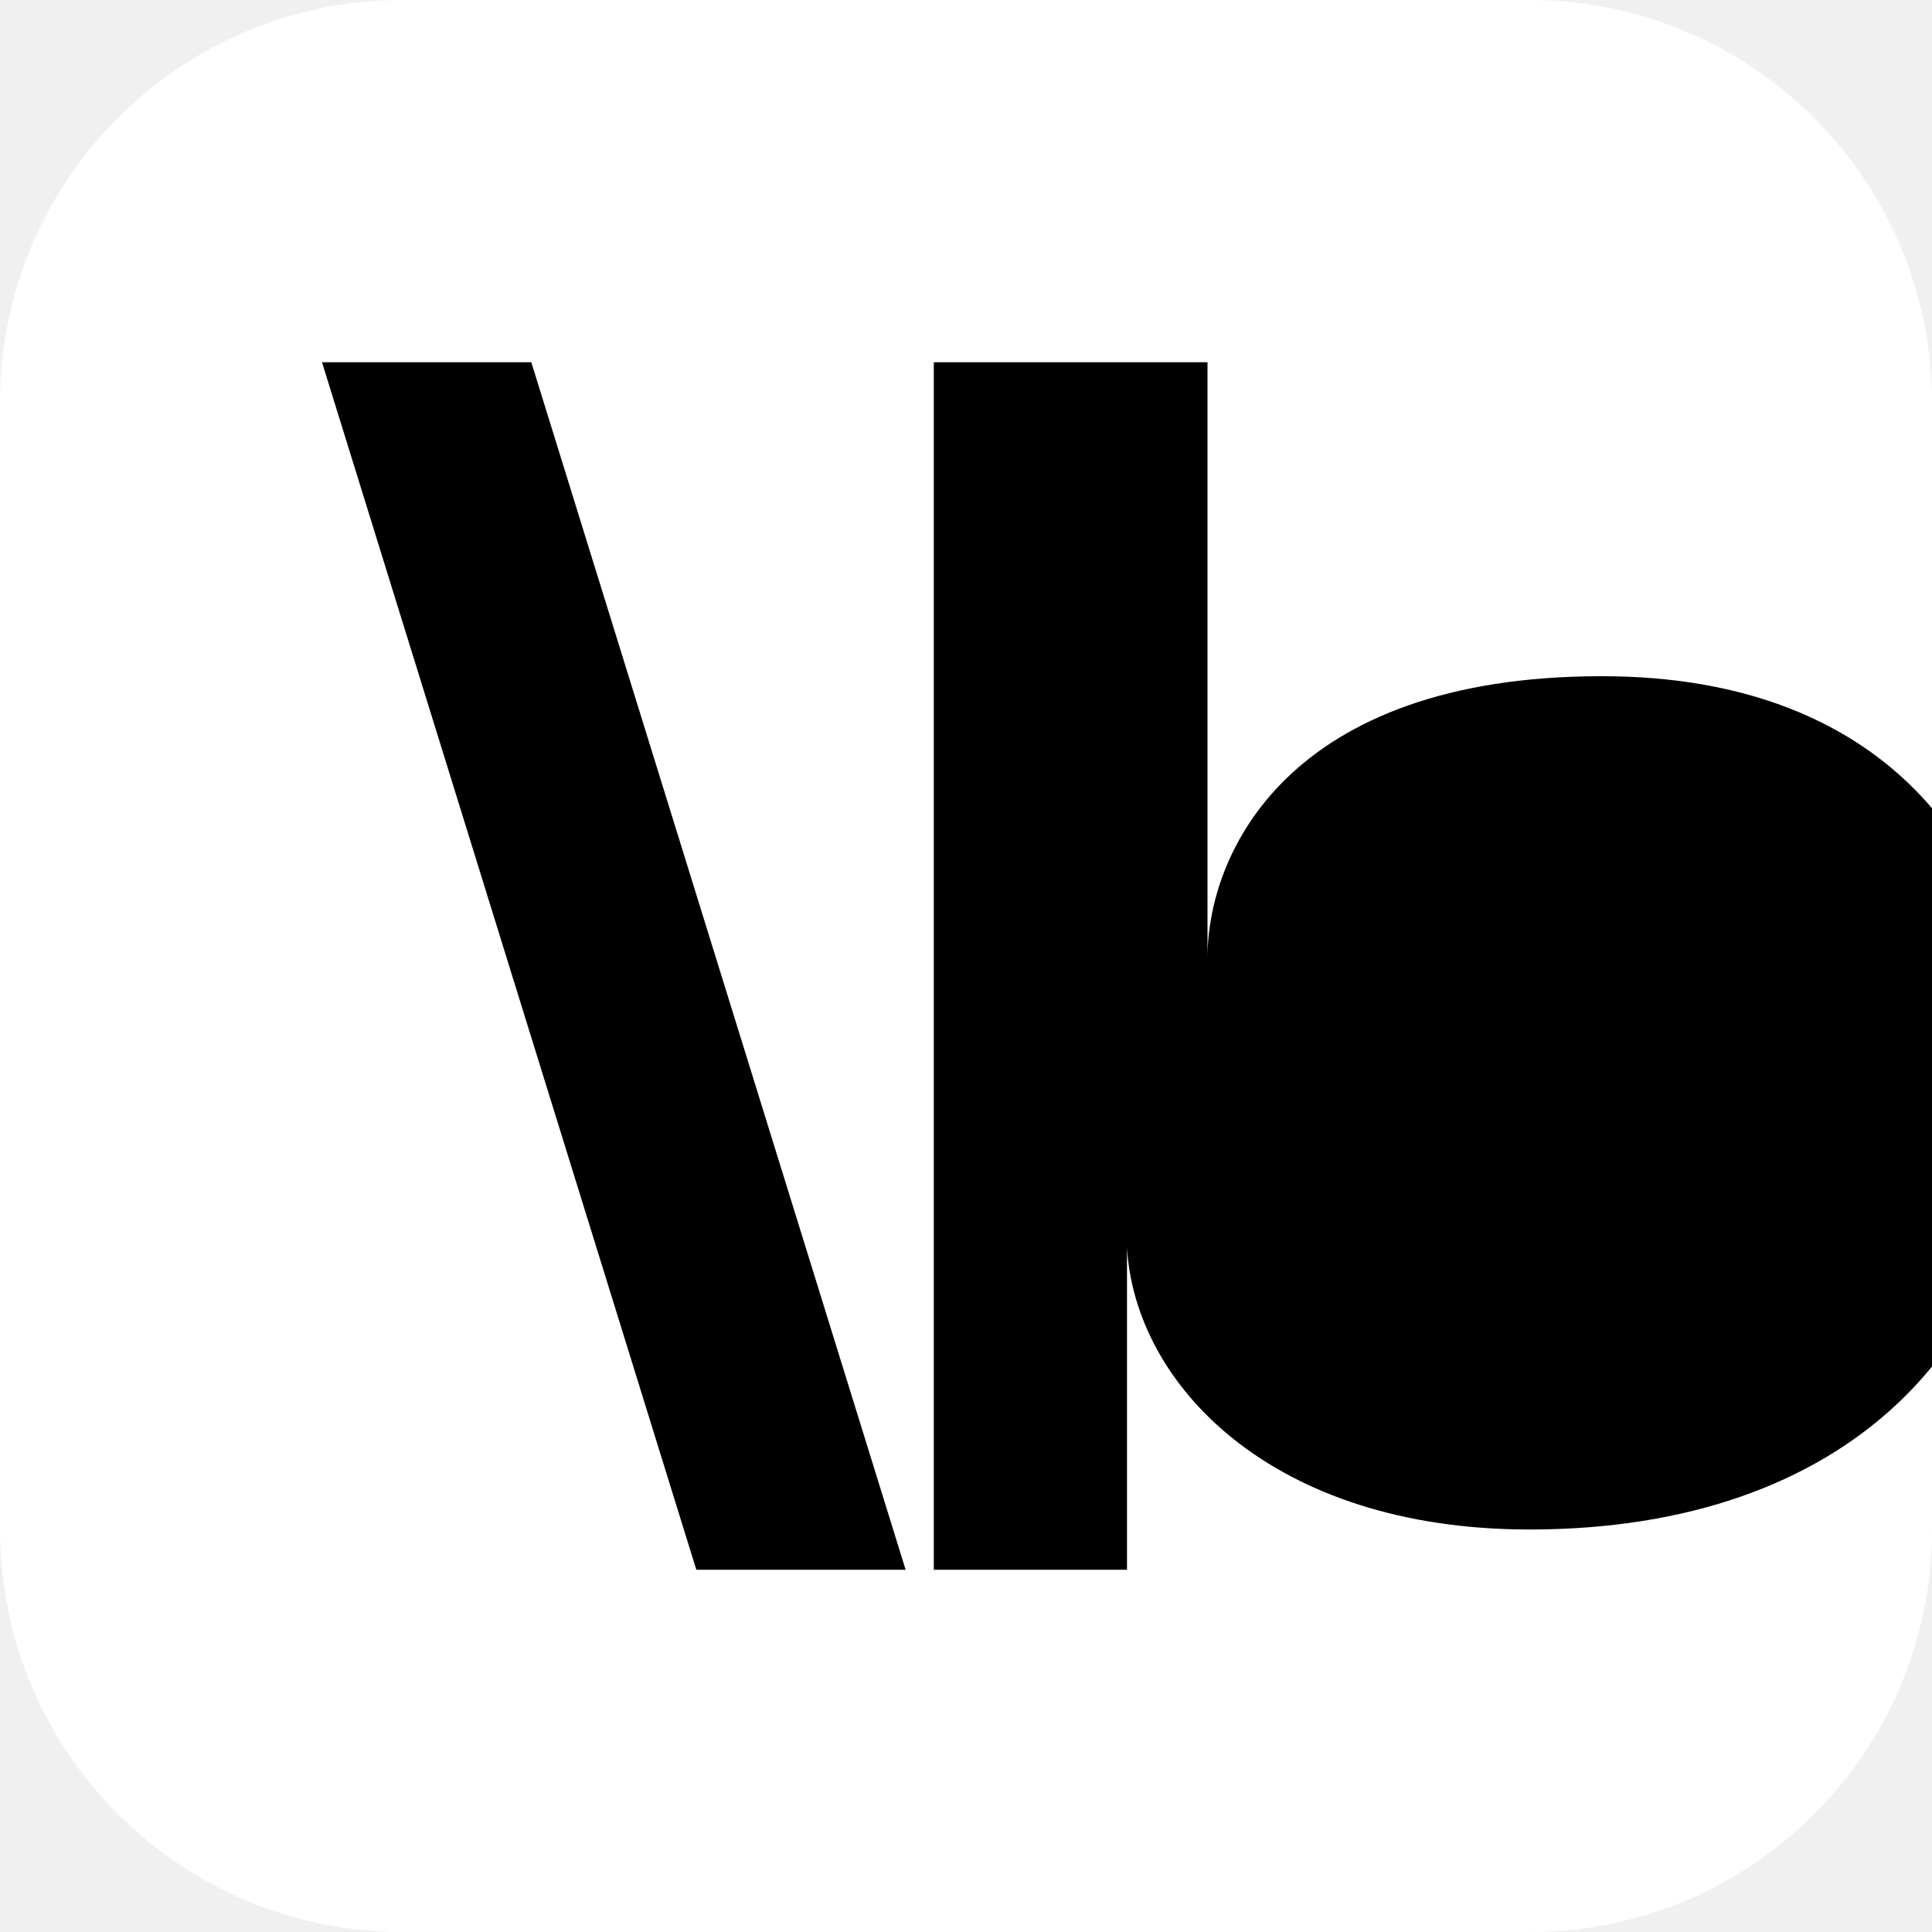
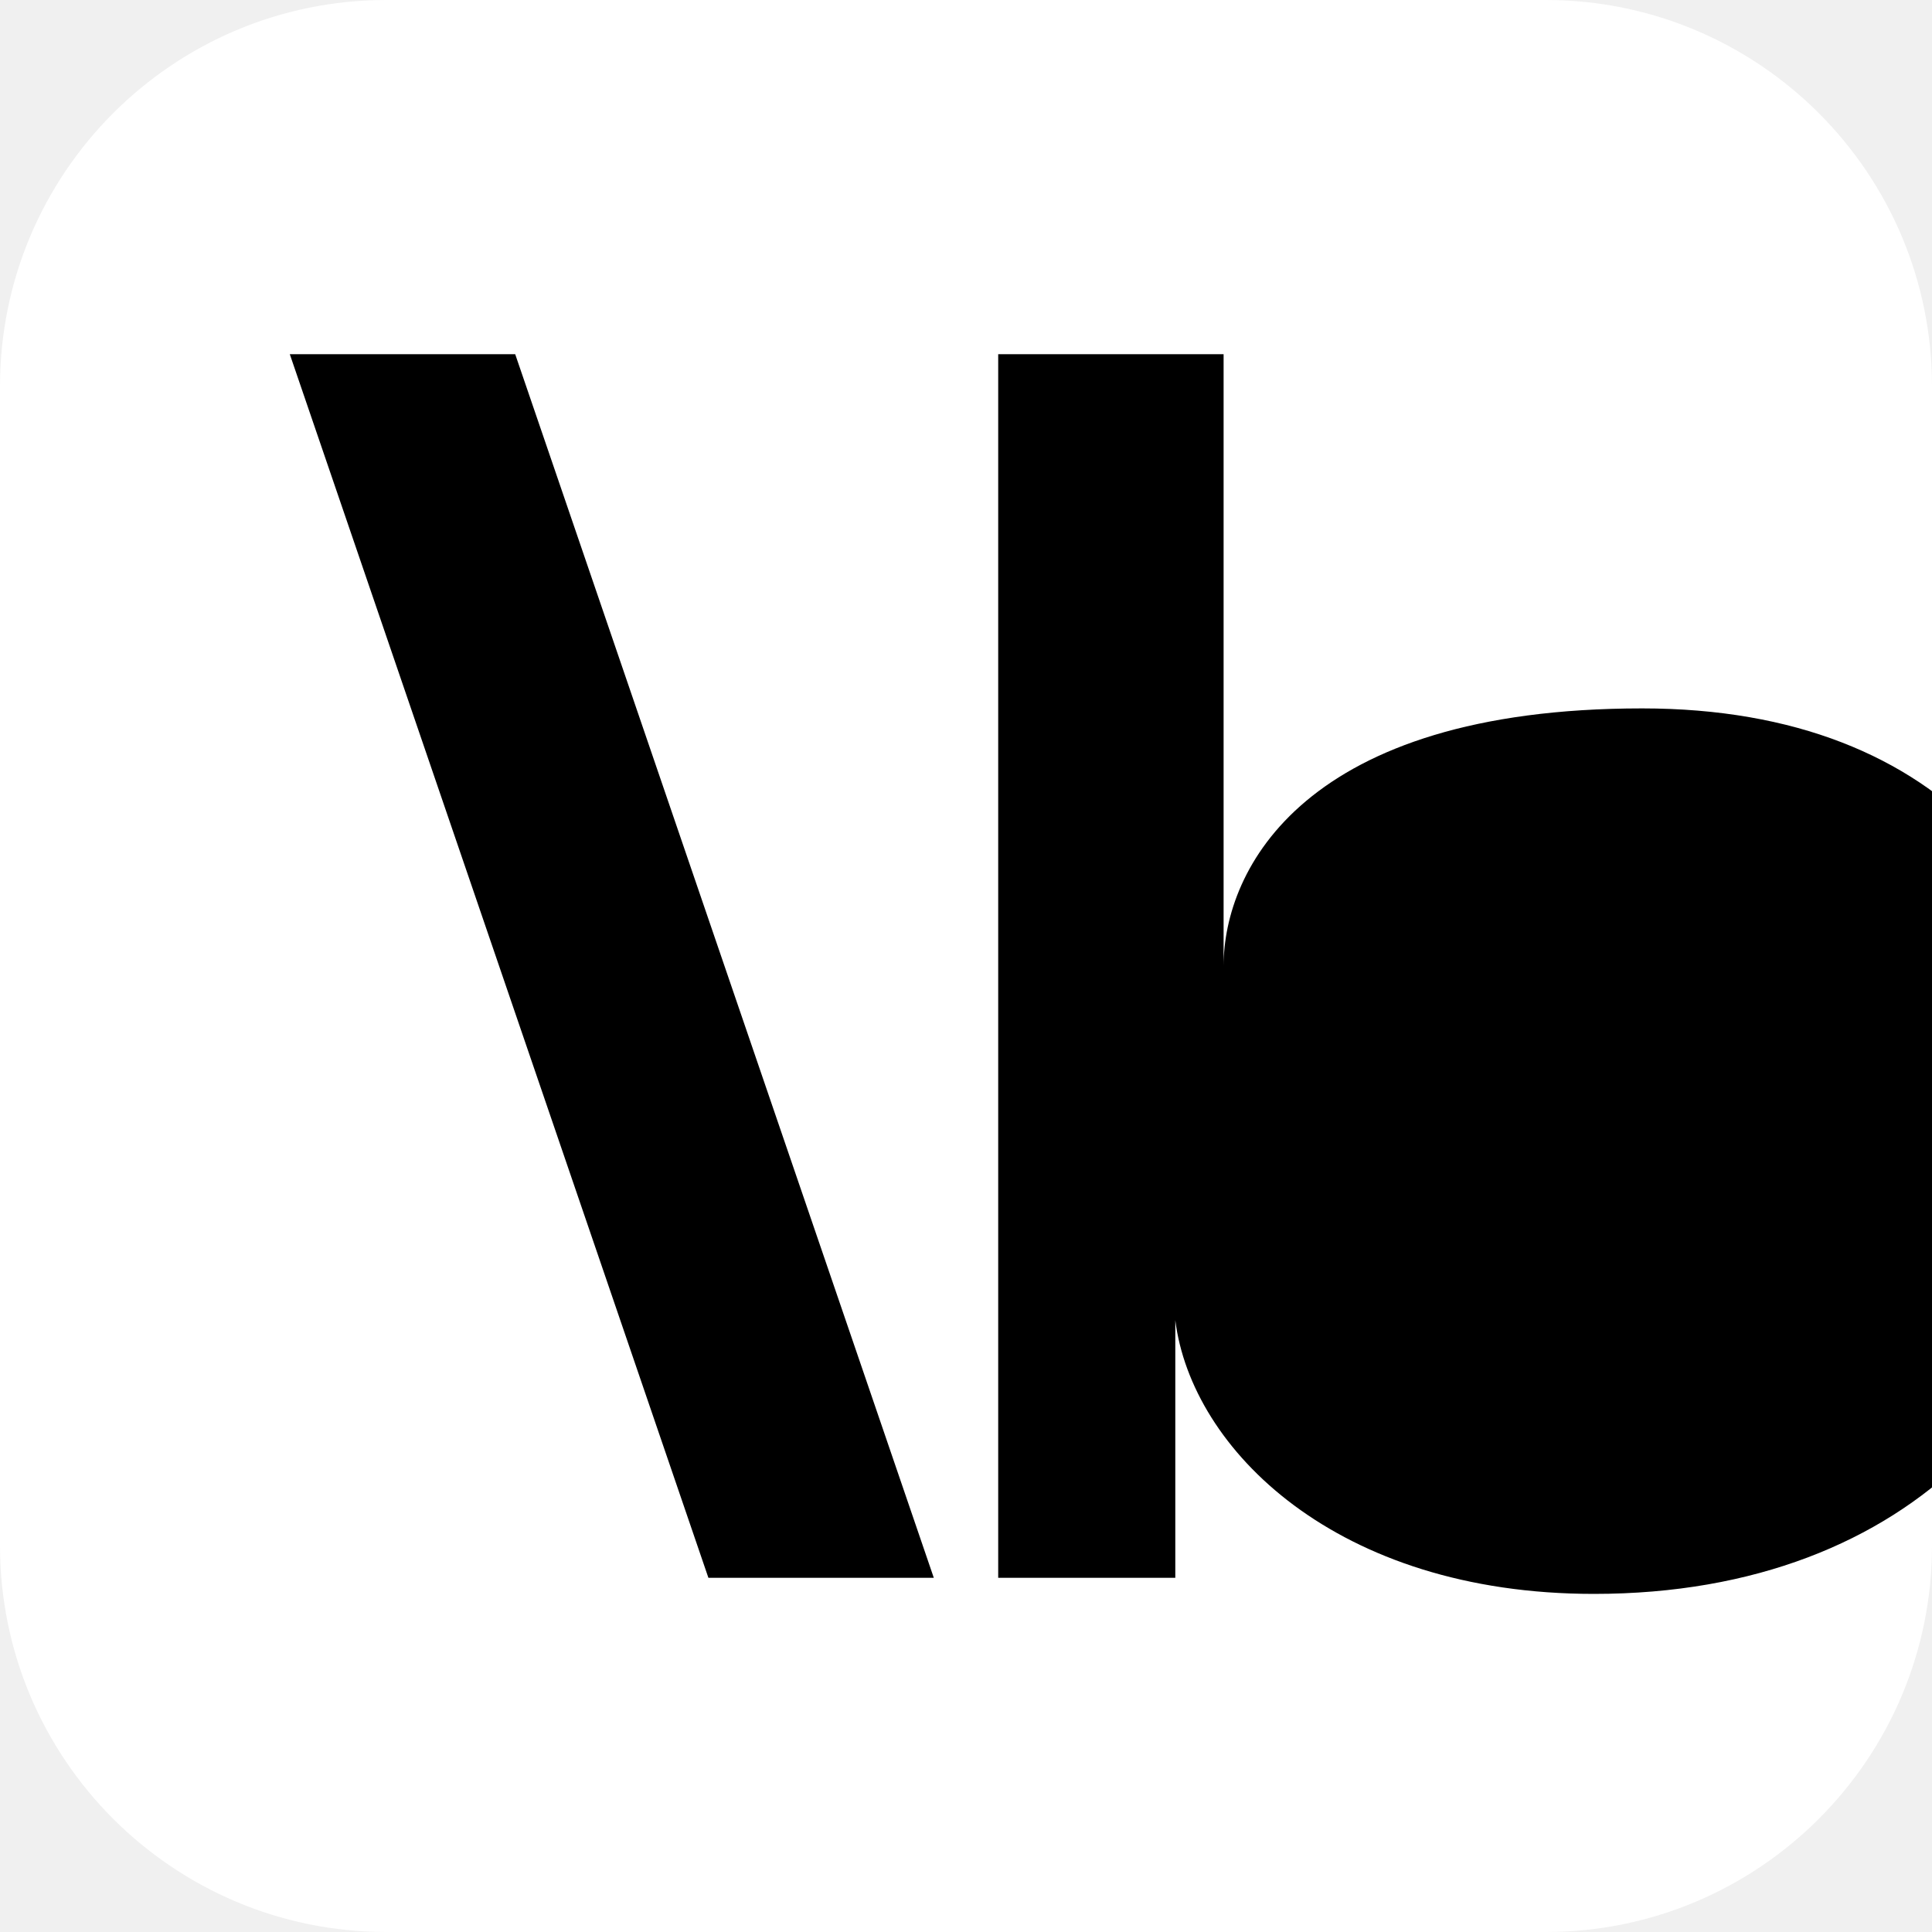
- <svg xmlns="http://www.w3.org/2000/svg" viewBox="0 0 48 48" fill="none">
-   <rect width="48" height="48" rx="10" fill="#ffffff" />
-   <path d="M8 9h5.2L22.5 39H17.3L8 9z" fill="#000000" />
-   <path d="M25.2 9H30v14.8c0-2.6 2-7 9.8-7 7.2 0 10.5 4.6 10.5 10.2 0 6.4-4.4 11-12.3 11-6.4 0-9.8-3.6-10-7V39h-4.8V9h1.8z" fill="#000000" />
+ <svg xmlns="http://www.w3.org/2000/svg" viewBox="0 0 120 120" fill="none">
+   <rect width="120" height="120" rx="24" fill="#FFFFFF" />
+   <path d="M18 22h14L58 98H44L18 22z" fill="#000000" />
+   <path d="M62 22h14v38c0-6 5-16 26-16 19 0 28 12 28 27s-11 28-31 28c-16 0-25-9-26-17V98H62V22z" fill="#000000" />
</svg>
